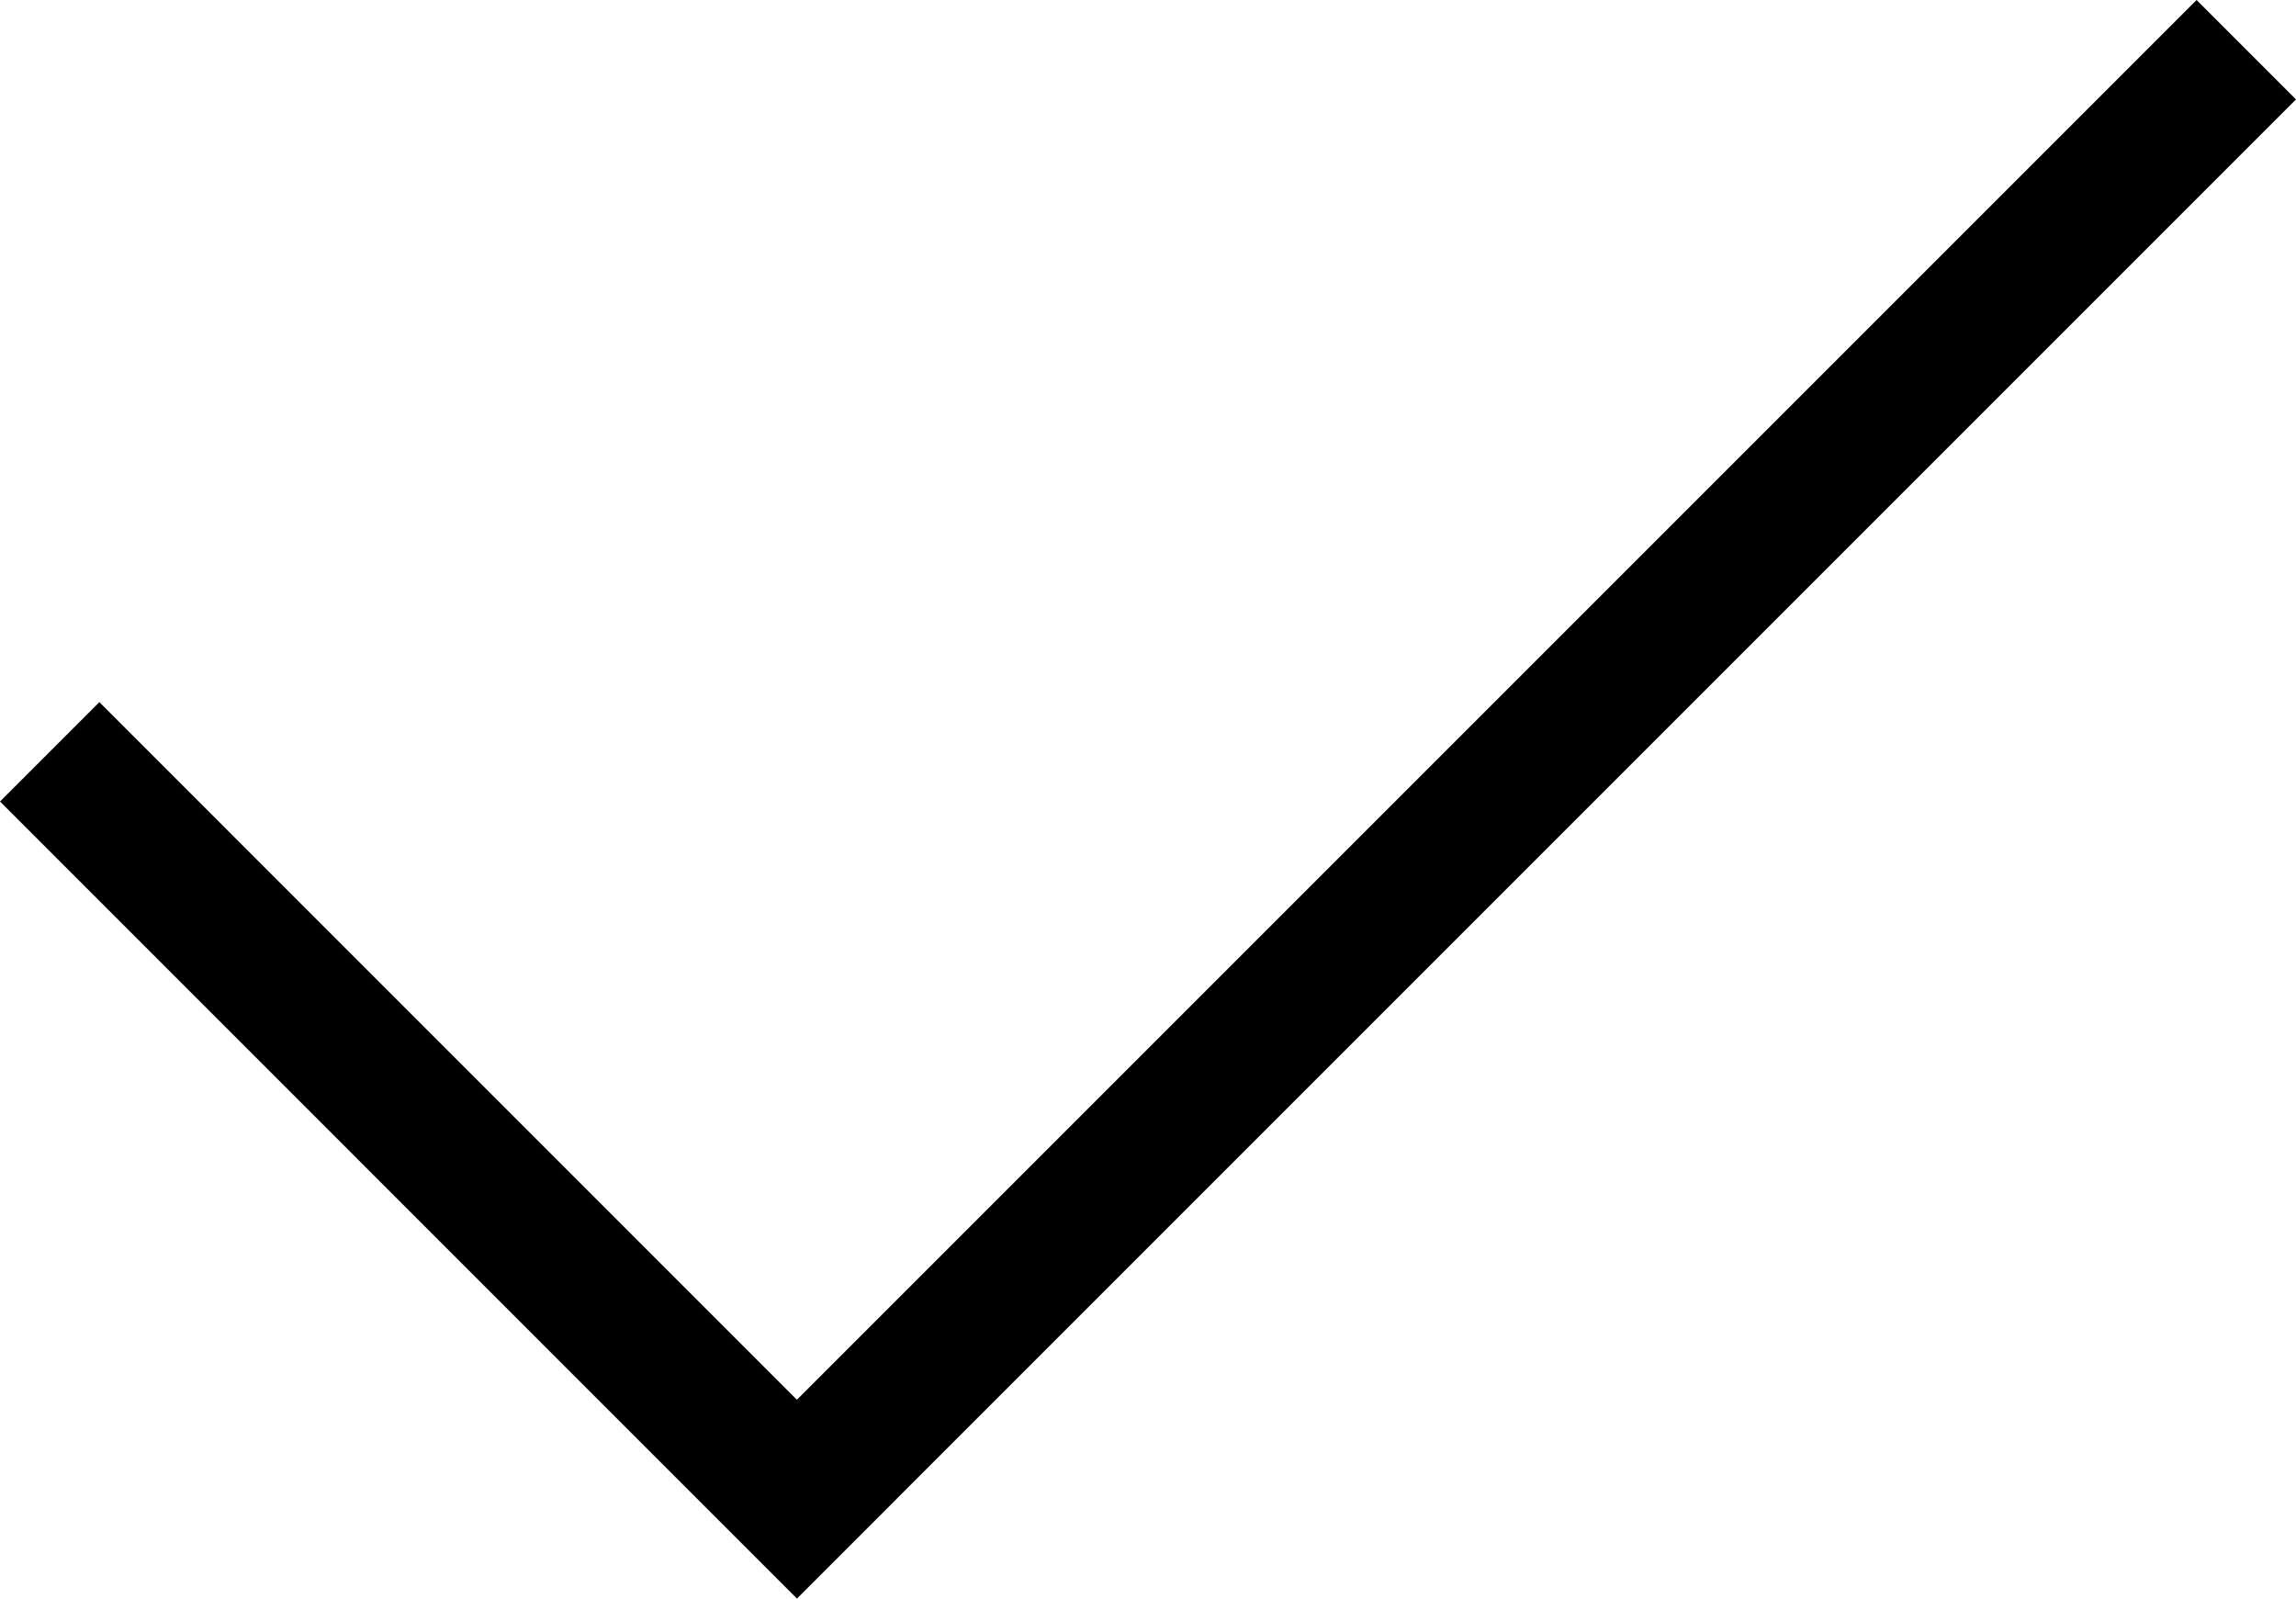
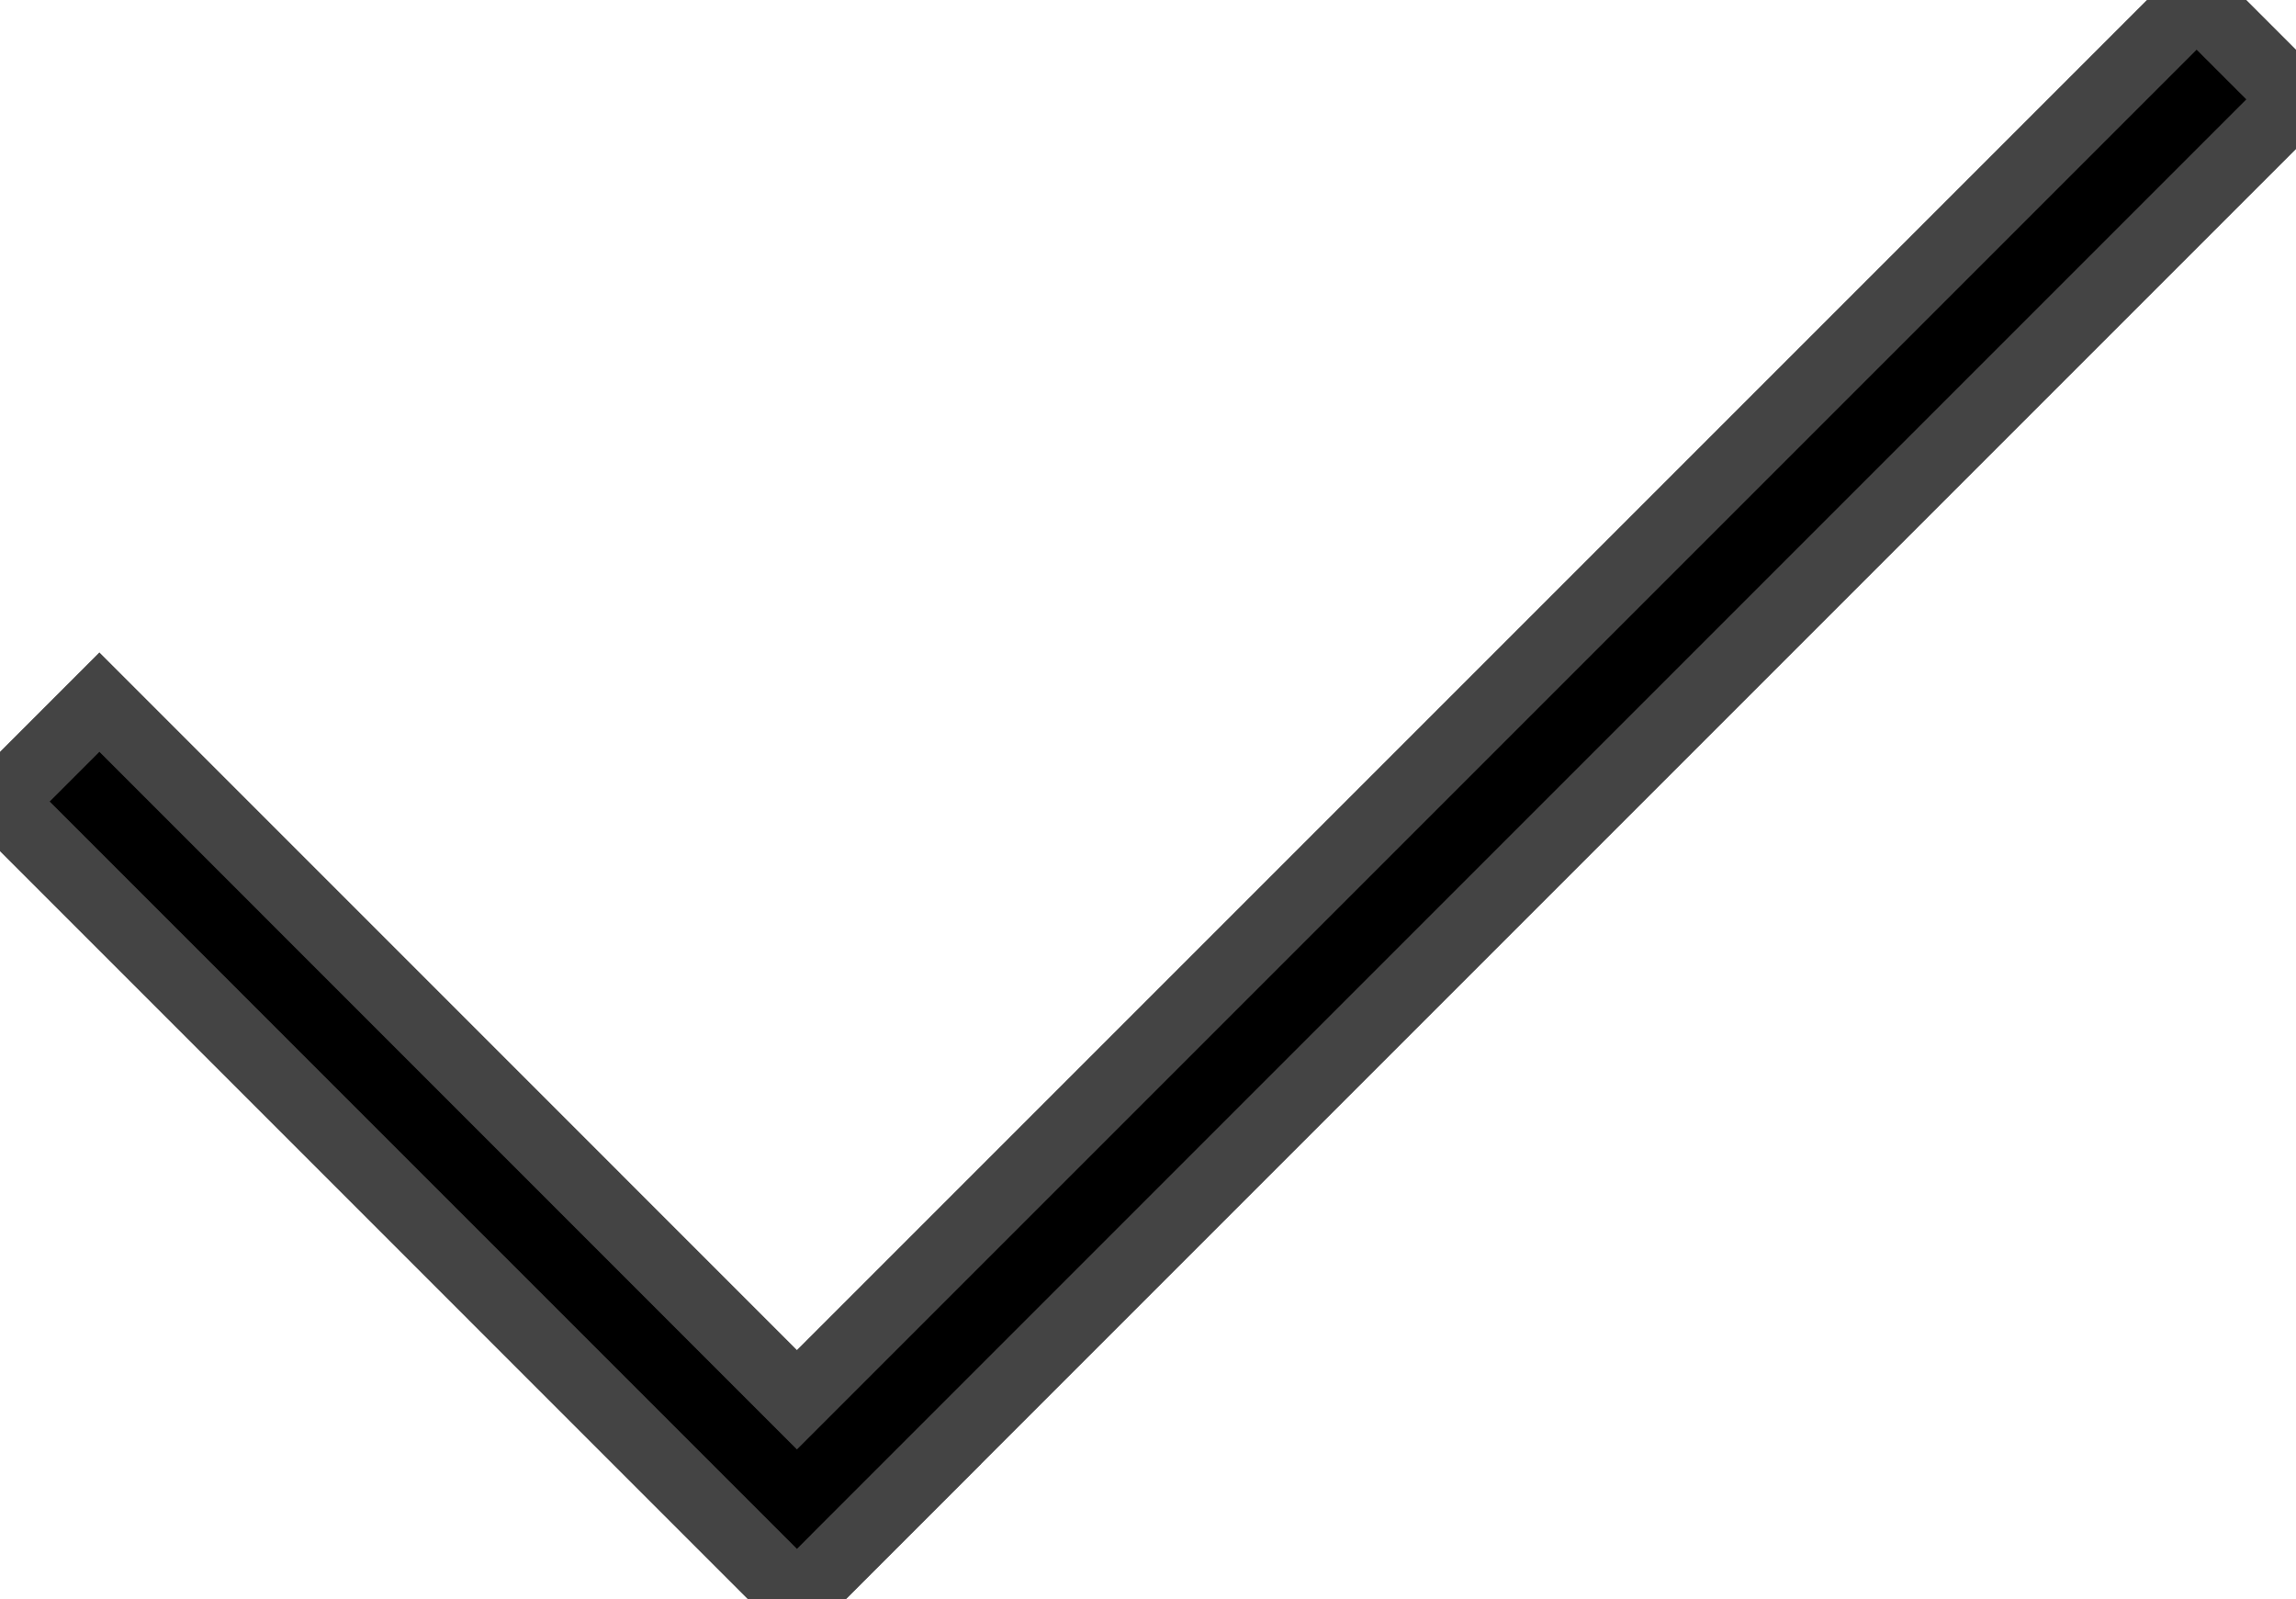
- <svg xmlns="http://www.w3.org/2000/svg" version="1.1" id="Layer_1" x="0px" y="0px" width="32.666px" height="22.742px" viewBox="0 0 32.666 22.742" enable-background="new 0 0 32.666 22.742" xml:space="preserve">
+ <svg xmlns="http://www.w3.org/2000/svg" version="1.1" id="Layer_1" x="0px" y="0px" stroke="#444444" width="32.666px" height="22.742px" viewBox="0 0 32.666 22.742" enable-background="new 0 0 32.666 22.742" xml:space="preserve">
  <polygon points="32.666,1.414 31.252,0 11.338,19.914 1.414,9.989 0,11.403 9.924,21.328 9.924,21.328 11.338,22.742 11.338,22.742 11.339,22.742 12.753,21.328 12.752,21.328 " />
</svg>
